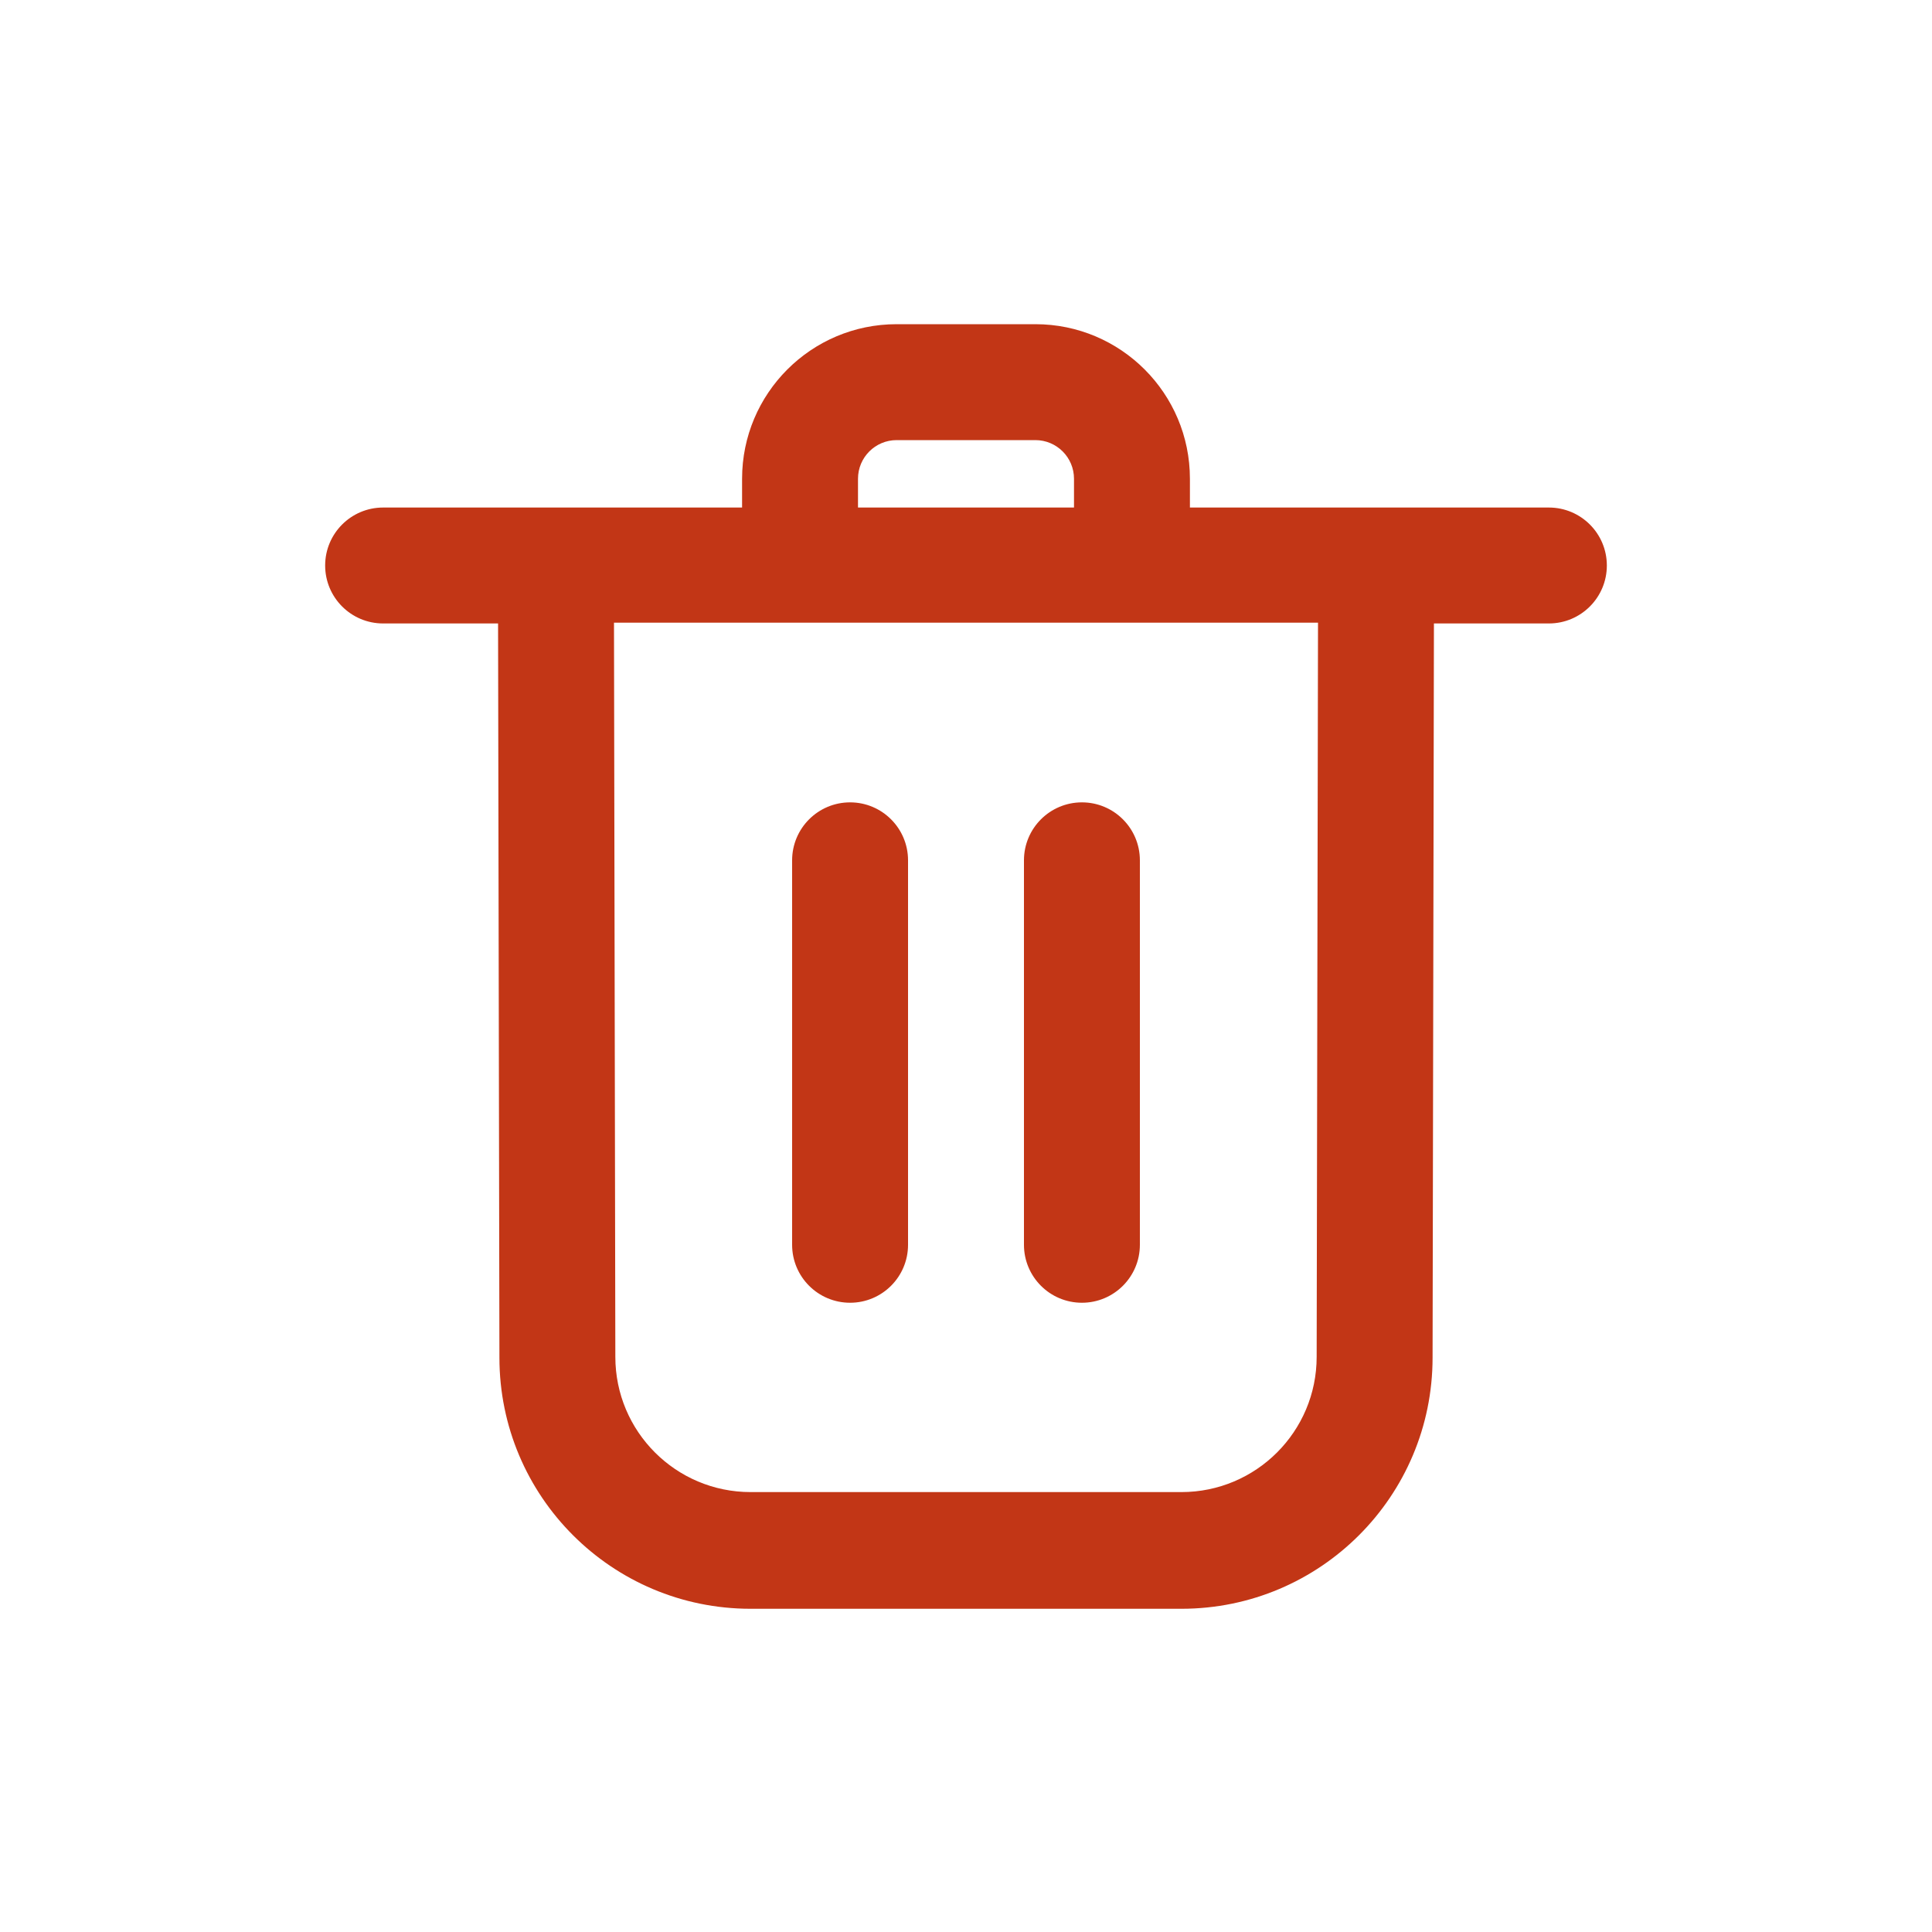
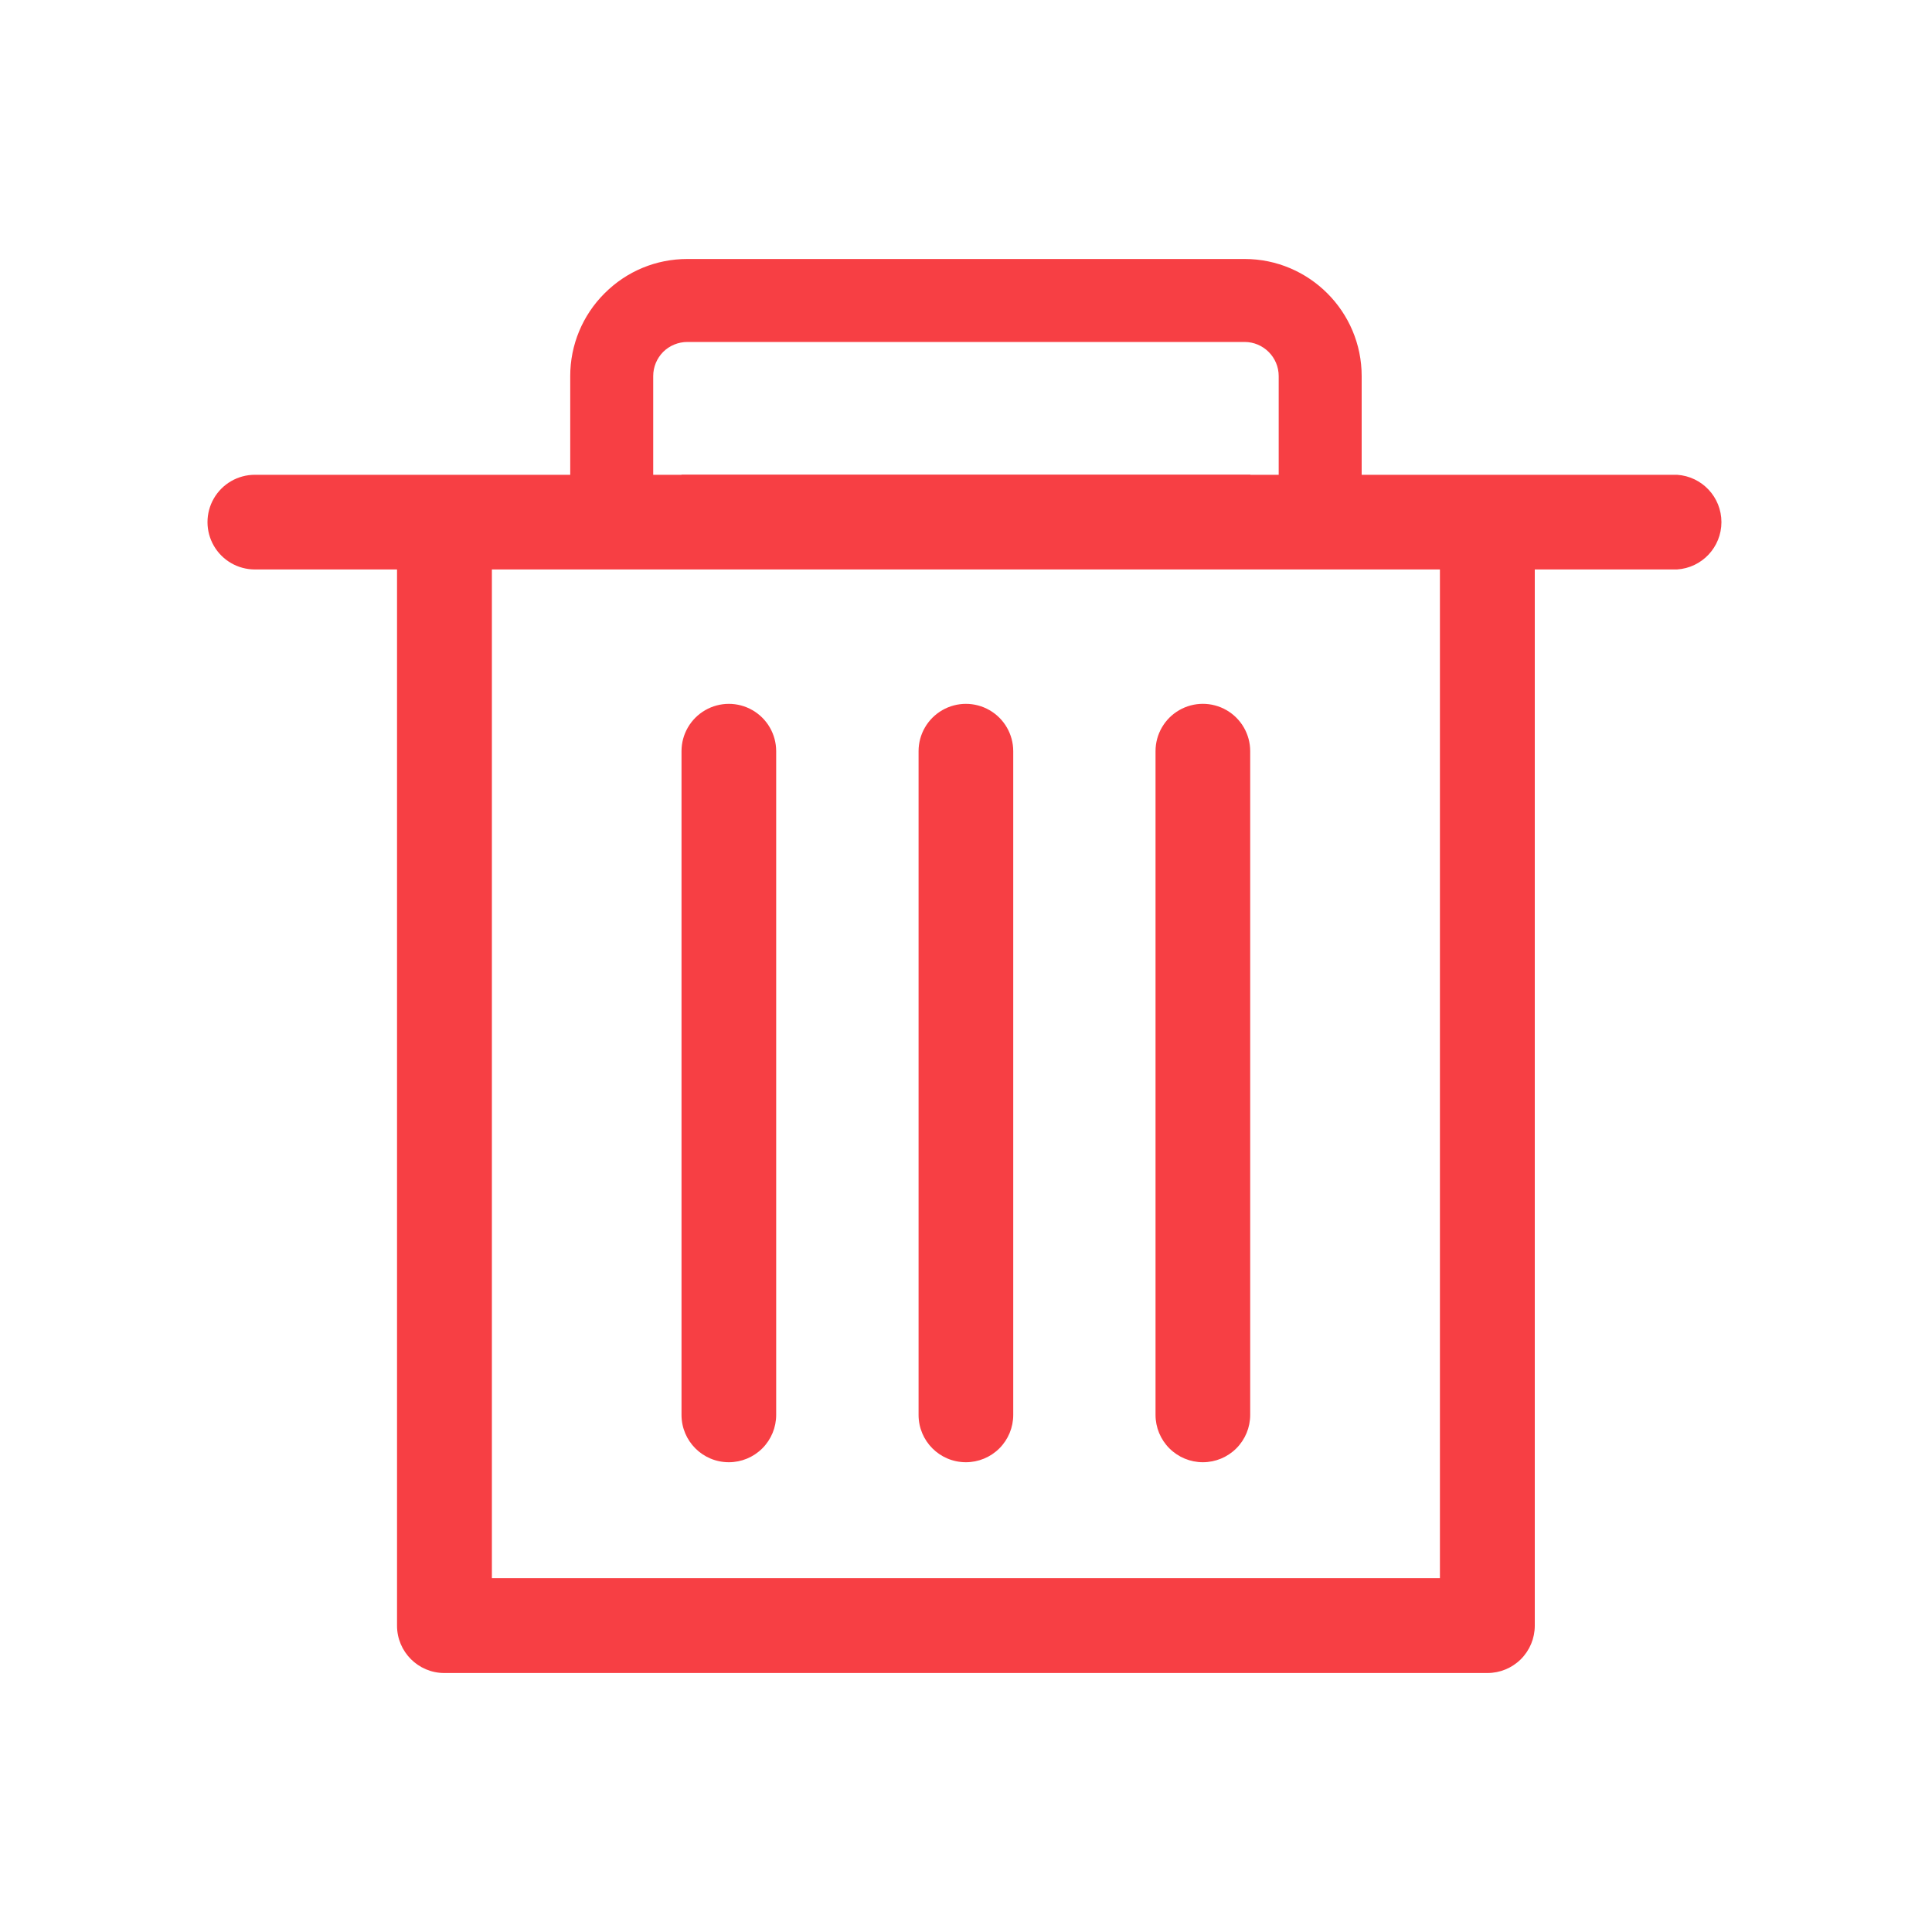
- <svg xmlns="http://www.w3.org/2000/svg" x="0" y="0" fill="#c23616" data-name="Layer 1" viewBox="0 0 100 100">
-   <path d="M80.17,26.27H61.59V24.78a8,8,0,0,0-8-8H46.41a8,8,0,0,0-8,8v1.49H19.83a3,3,0,0,0,0,6h5.95l.07,38a13,13,0,0,0,13,13H61.15a13,13,0,0,0,13-13l.07-38h5.95a3,3,0,1,0,0-6ZM44.41,24.78a2,2,0,0,1,2-2h7.18a2,2,0,0,1,2,2v1.49H44.41ZM68.15,70.23a7,7,0,0,1-7,7H38.85a7,7,0,0,1-7-7l-.07-38H68.22Z" />
-   <path d="M44,41.53a3,3,0,0,0-3,3v19.9a3,3,0,0,0,6,0V44.53A3,3,0,0,0,44,41.53Z" />
-   <path d="M56,41.53a3,3,0,0,0-3,3v19.9a3,3,0,0,0,6,0V44.53A3,3,0,0,0,56,41.53Z" />
+ <svg xmlns="http://www.w3.org/2000/svg" xmlns:xlink="http://www.w3.org/1999/xlink" x="0pt" y="0pt" width="1024pt" height="1024pt" viewBox="0 0 1024 1024">
+   <g id="1">
+     <clipPath id="3">
+       <use xlink:href="#2" />
+       <path id="2" d="M0,0 C0,0,1024,0,1024,0 C1024,0,1024,1024,1024,1024 C1024,1024,0,1024,0,1024 C0,1024,0,0,0,0 z" />
+     </clipPath>
+     <g id="4" style="clip-path:url(#3);">
+       <defs>
+         <g id="5">
+           <defs>
+             <path id="6" d="M637.542,775.014 C644.196,775.014,650.577,772.371,655.282,767.666 C659.987,762.961,662.63,756.58,662.63,749.926 C662.63,749.926,662.63,398.131,662.63,398.131 C662.63,389.168,657.849,380.886,650.086,376.404 C642.324,371.923,632.761,371.923,624.998,376.404 C617.236,380.886,612.454,389.168,612.454,398.131 C612.454,515.396,612.454,632.661,612.454,749.926 C612.454,756.58,615.098,762.961,619.802,767.666 C624.507,772.371,630.889,775.014,637.542,775.014 z M386.304,775.014 C392.958,775.014,399.339,772.371,404.044,767.666 C408.749,762.961,411.392,756.58,411.392,749.926 C411.392,749.926,411.392,398.131,411.392,398.131 C411.388,389.174,406.605,380.896,398.845,376.417 C391.085,371.938,381.526,371.938,373.765,376.416 C366.005,380.894,361.221,389.171,361.216,398.131 C361.216,515.396,361.216,632.661,361.216,749.926 C361.216,763.801,372.429,775.014,386.304,775.014 z M511.949,775.014 C518.603,775.014,524.984,772.371,529.689,767.666 C534.394,762.961,537.037,756.58,537.037,749.926 C537.037,749.926,537.037,398.131,537.037,398.131 C537.032,389.174,532.25,380.896,524.49,376.417 C516.73,371.938,507.171,371.938,499.41,376.416 C491.649,380.894,486.866,389.171,486.861,398.131 C486.861,515.396,486.861,632.661,486.861,749.926 C486.861,763.801,498.074,775.014,511.949,775.014 z" />
+           </defs>
+           <use xlink:href="#6" style="fill:#f73f44;fill-opacity:1;fill-rule:evenodd;opacity:1;stroke:none;" />
+         </g>
+       </defs>
+       <use xlink:href="#5" />
+       <defs>
+         <g id="7">
+           <defs>
+             <path id="8" d="M888.883,251.648 C833.161,251.648,777.438,251.648,721.715,251.648 C721.715,251.648,721.715,199.322,721.715,199.322 C721.715,165.12,693.862,137.267,659.661,137.267 C659.661,137.267,364.339,137.267,364.339,137.267 C347.75,137.267,332.186,143.718,320.461,155.443 C308.776,167.053,302.214,182.85,302.234,199.322 C302.234,216.764,302.234,234.206,302.234,251.648 C302.234,251.648,135.066,251.648,135.066,251.648 C126.103,251.648,117.82,256.43,113.339,264.192 C108.857,271.954,108.857,281.518,113.339,289.28 C117.82,297.042,126.103,301.824,135.066,301.824 C135.066,301.824,210.432,301.824,210.432,301.824 C210.432,488.431,210.432,675.038,210.432,861.645 C210.432,875.418,221.594,886.733,235.52,886.733 C419.806,886.733,604.092,886.733,788.378,886.733 C795.031,886.733,801.413,884.09,806.117,879.385 C810.822,874.68,813.466,868.299,813.466,861.645 C813.466,861.645,813.466,301.824,813.466,301.824 C838.588,301.824,863.71,301.824,888.832,301.824 C902.067,300.992,912.38,290.021,912.393,276.76 C912.407,263.499,902.117,252.507,888.883,251.648 z M346.214,199.322 C346.214,194.509,348.109,189.952,351.488,186.522 C354.911,183.141,359.528,181.246,364.339,181.248 C462.78,181.248,561.22,181.248,659.661,181.248 C669.645,181.248,677.734,189.389,677.734,199.322 C677.734,216.764,677.734,234.206,677.734,251.648 C672.734,251.648,667.733,251.648,662.733,251.648 C662.733,251.614,662.733,251.58,662.733,251.546 C662.733,251.546,361.216,251.546,361.216,251.546 C361.216,251.58,361.216,251.614,361.216,251.648 C356.215,251.648,351.215,251.648,346.214,251.648 C346.214,251.648,346.214,199.322,346.214,199.322 z M763.187,836.454 C763.187,836.454,260.71,836.454,260.71,836.454 C260.71,836.454,260.71,301.824,260.71,301.824 C428.203,301.824,595.695,301.824,763.187,301.824 C763.187,480.034,763.187,658.244,763.187,836.454 z" />
+           </defs>
+           <use xlink:href="#8" style="fill:#f73f44;fill-opacity:1;fill-rule:evenodd;opacity:1;stroke:none;" />
+         </g>
+       </defs>
+       <use xlink:href="#7" />
+     </g>
+     <clipPath id="10">
+       <use xlink:href="#9" />
+       <path id="9" d="M0,0 C0,0,1024,0,1024,0 C1024,0,1024,1024,1024,1024 C1024,1024,0,1024,0,1024 C0,1024,0,0,0,0 z" />
+     </clipPath>
+     <g id="11" style="clip-path:url(#10);" />
+   </g>
</svg>
